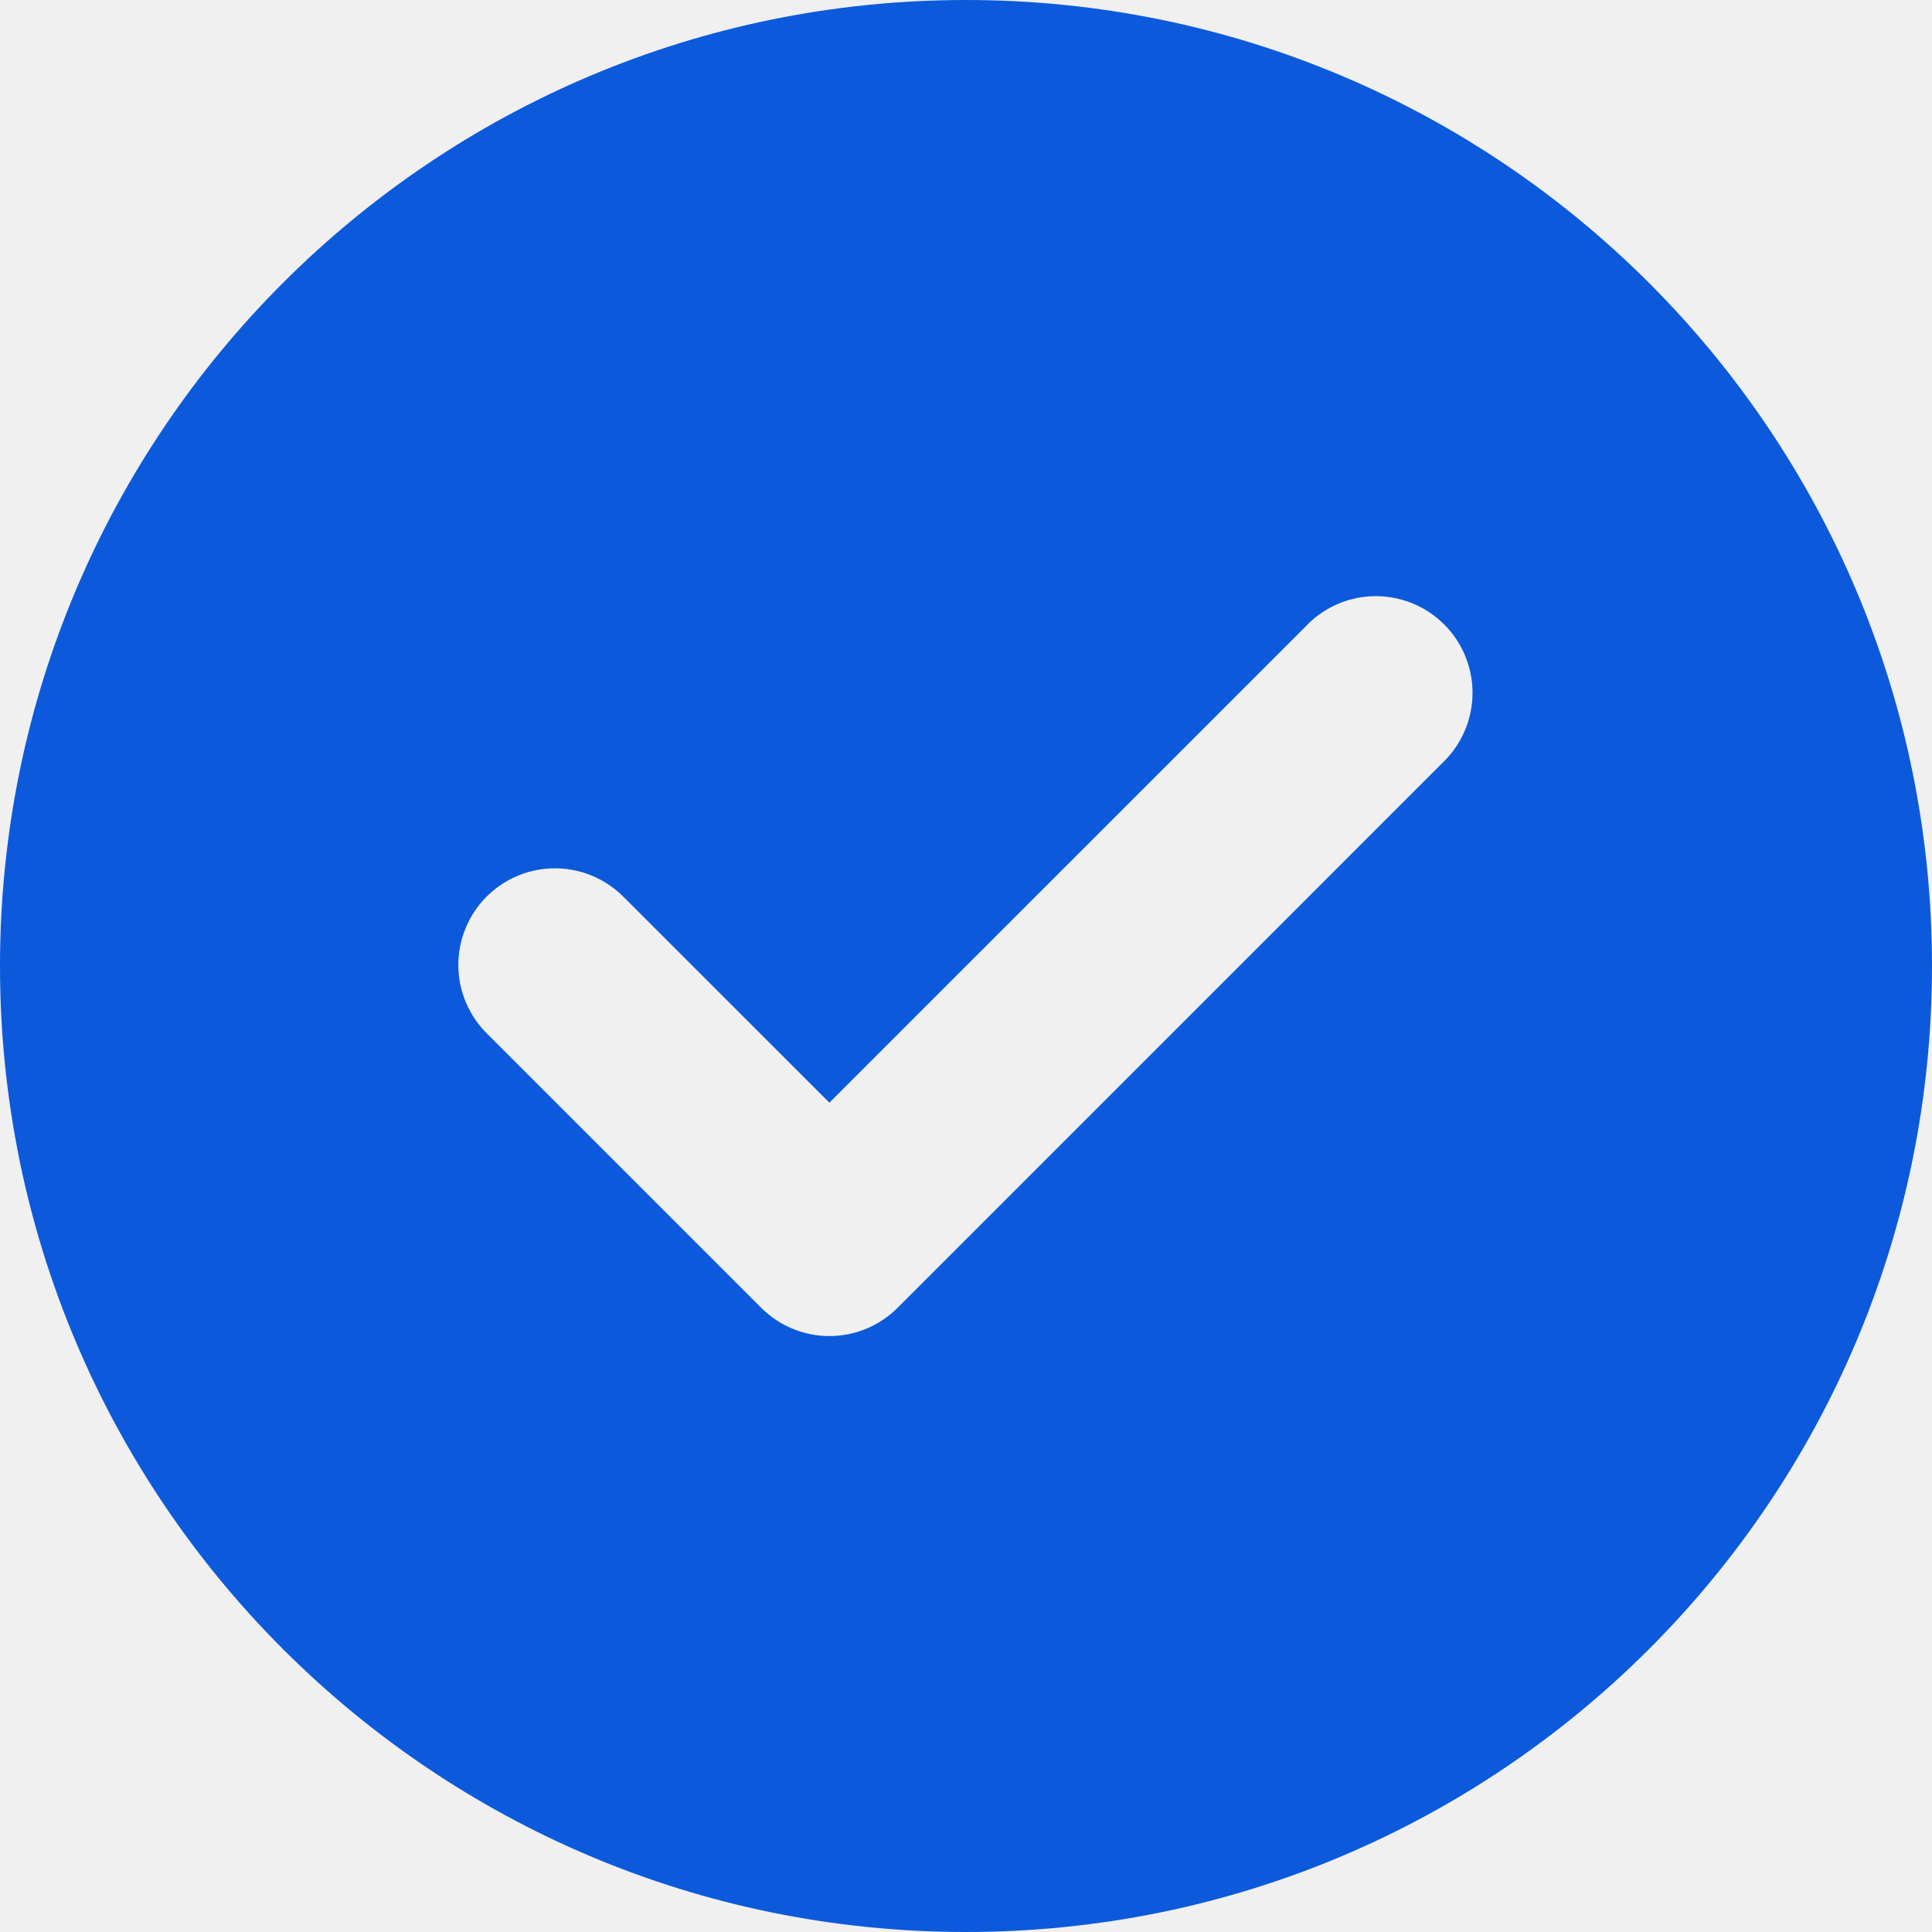
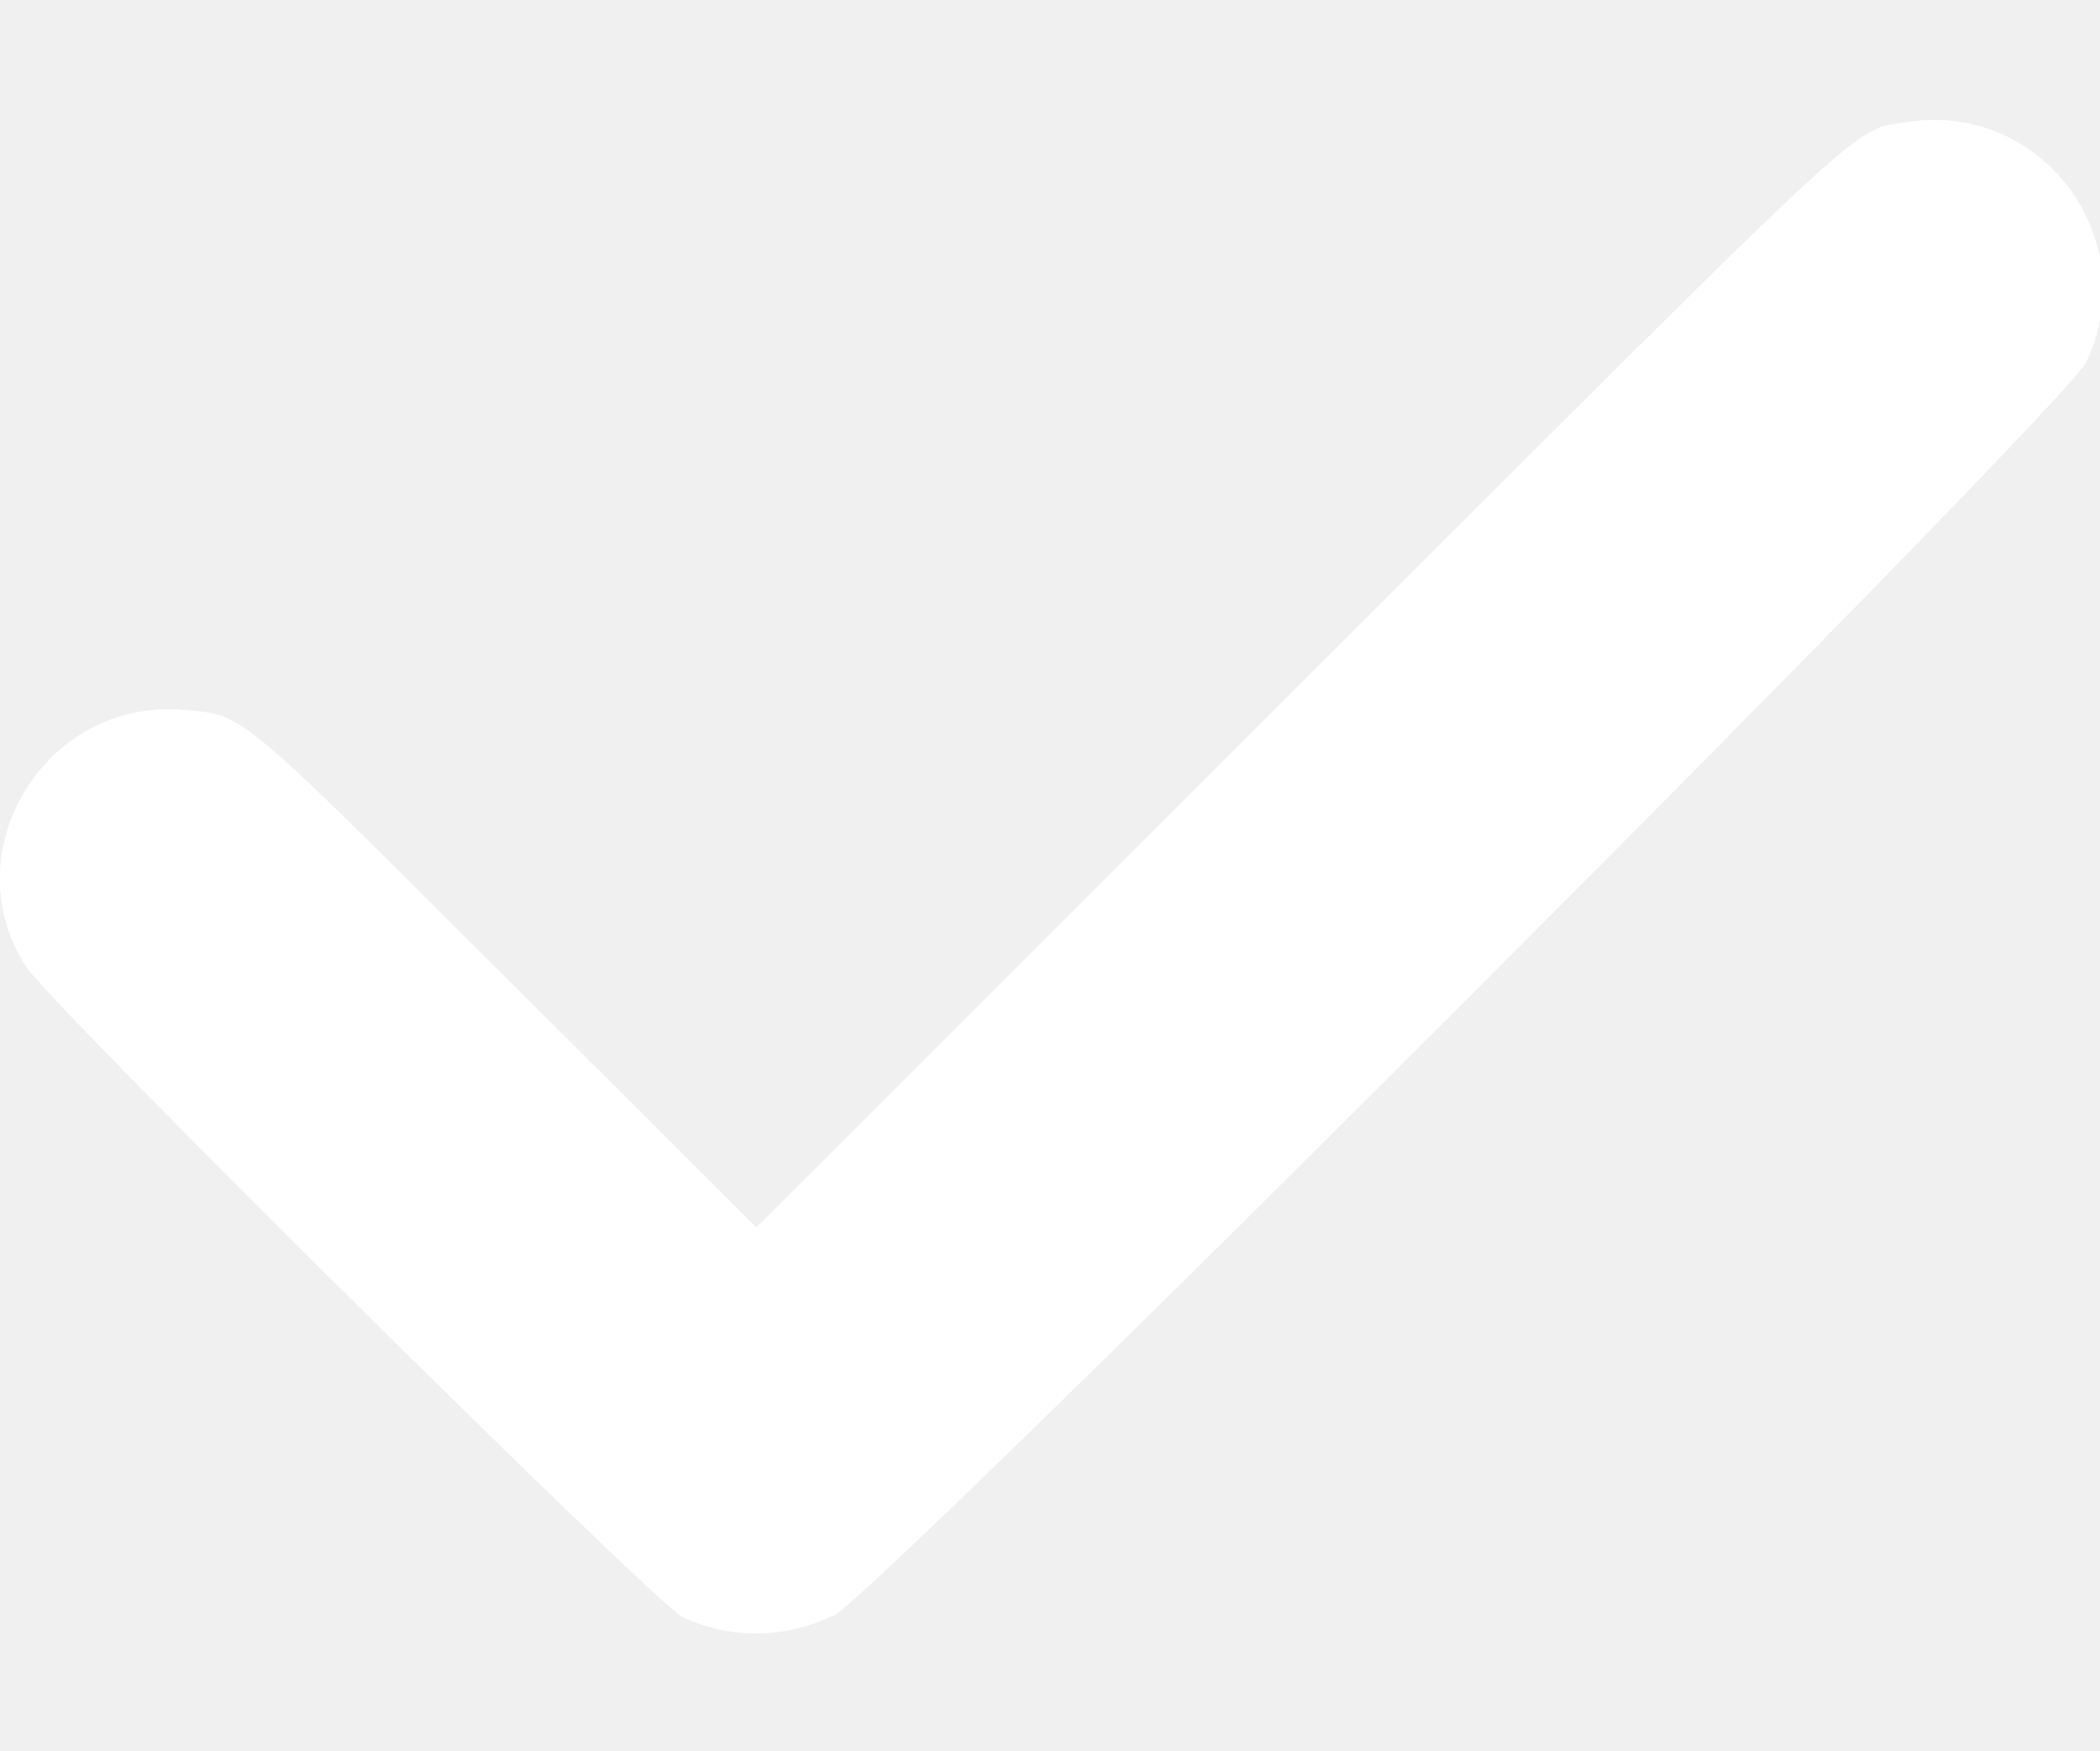
- <svg xmlns="http://www.w3.org/2000/svg" width="55" height="55" viewBox="0 0 55 55" fill="none">
-   <path fill-rule="evenodd" clip-rule="evenodd" d="M27.5 55C42.688 55 55 42.688 55 27.5C55 12.312 42.688 0 27.5 0C12.312 0 0 12.312 0 27.5C0 42.688 12.312 55 27.5 55ZM37.224 17.776C37.74 17.26 38.44 16.971 39.17 16.971C39.9 16.972 40.6 17.262 41.115 17.779C41.631 18.295 41.92 18.995 41.92 19.725C41.919 20.455 41.629 21.154 41.112 21.67L25.567 37.216L25.556 37.227C25.301 37.483 24.998 37.686 24.664 37.825C24.331 37.964 23.973 38.035 23.611 38.035C23.25 38.035 22.892 37.964 22.559 37.825C22.225 37.686 21.922 37.483 21.667 37.227L21.656 37.216L13.887 29.447C13.625 29.193 13.415 28.89 13.271 28.554C13.127 28.219 13.051 27.858 13.048 27.493C13.045 27.128 13.114 26.766 13.253 26.428C13.391 26.09 13.595 25.783 13.853 25.524C14.112 25.266 14.419 25.062 14.757 24.924C15.095 24.785 15.457 24.716 15.822 24.719C16.187 24.722 16.548 24.798 16.883 24.942C17.219 25.086 17.522 25.296 17.776 25.558L23.611 31.391L37.224 17.779V17.776Z" fill="#0C5ADB" />
+ <svg xmlns="http://www.w3.org/2000/svg" width="12" height="10" viewBox="0 0 12 10" fill="none">
+   <path fill-rule="evenodd" clip-rule="evenodd" d="M10.885 0.7C10.579 0.751 10.748 0.594 7.41 3.928L4.322 7.013L2.91 5.605C1.338 4.037 1.396 4.085 1.044 4.056C0.259 3.99 -0.275 4.866 0.15 5.523C0.288 5.738 3.756 9.172 3.901 9.238C4.183 9.366 4.476 9.362 4.765 9.228C5.012 9.113 11.804 2.318 11.921 2.068C12.255 1.358 11.659 0.57 10.885 0.7Z" fill="white" />
+   <path fill-rule="evenodd" clip-rule="evenodd" d="M10.885 0.7C10.579 0.751 10.748 0.594 7.41 3.928L4.322 7.013L2.91 5.605C1.338 4.037 1.396 4.085 1.044 4.056C0.259 3.99 -0.275 4.866 0.15 5.523C0.288 5.738 3.756 9.172 3.901 9.238C4.183 9.366 4.476 9.362 4.765 9.228C5.012 9.113 11.804 2.318 11.921 2.068C12.255 1.358 11.659 0.57 10.885 0.7Z" fill="white" />
</svg>
